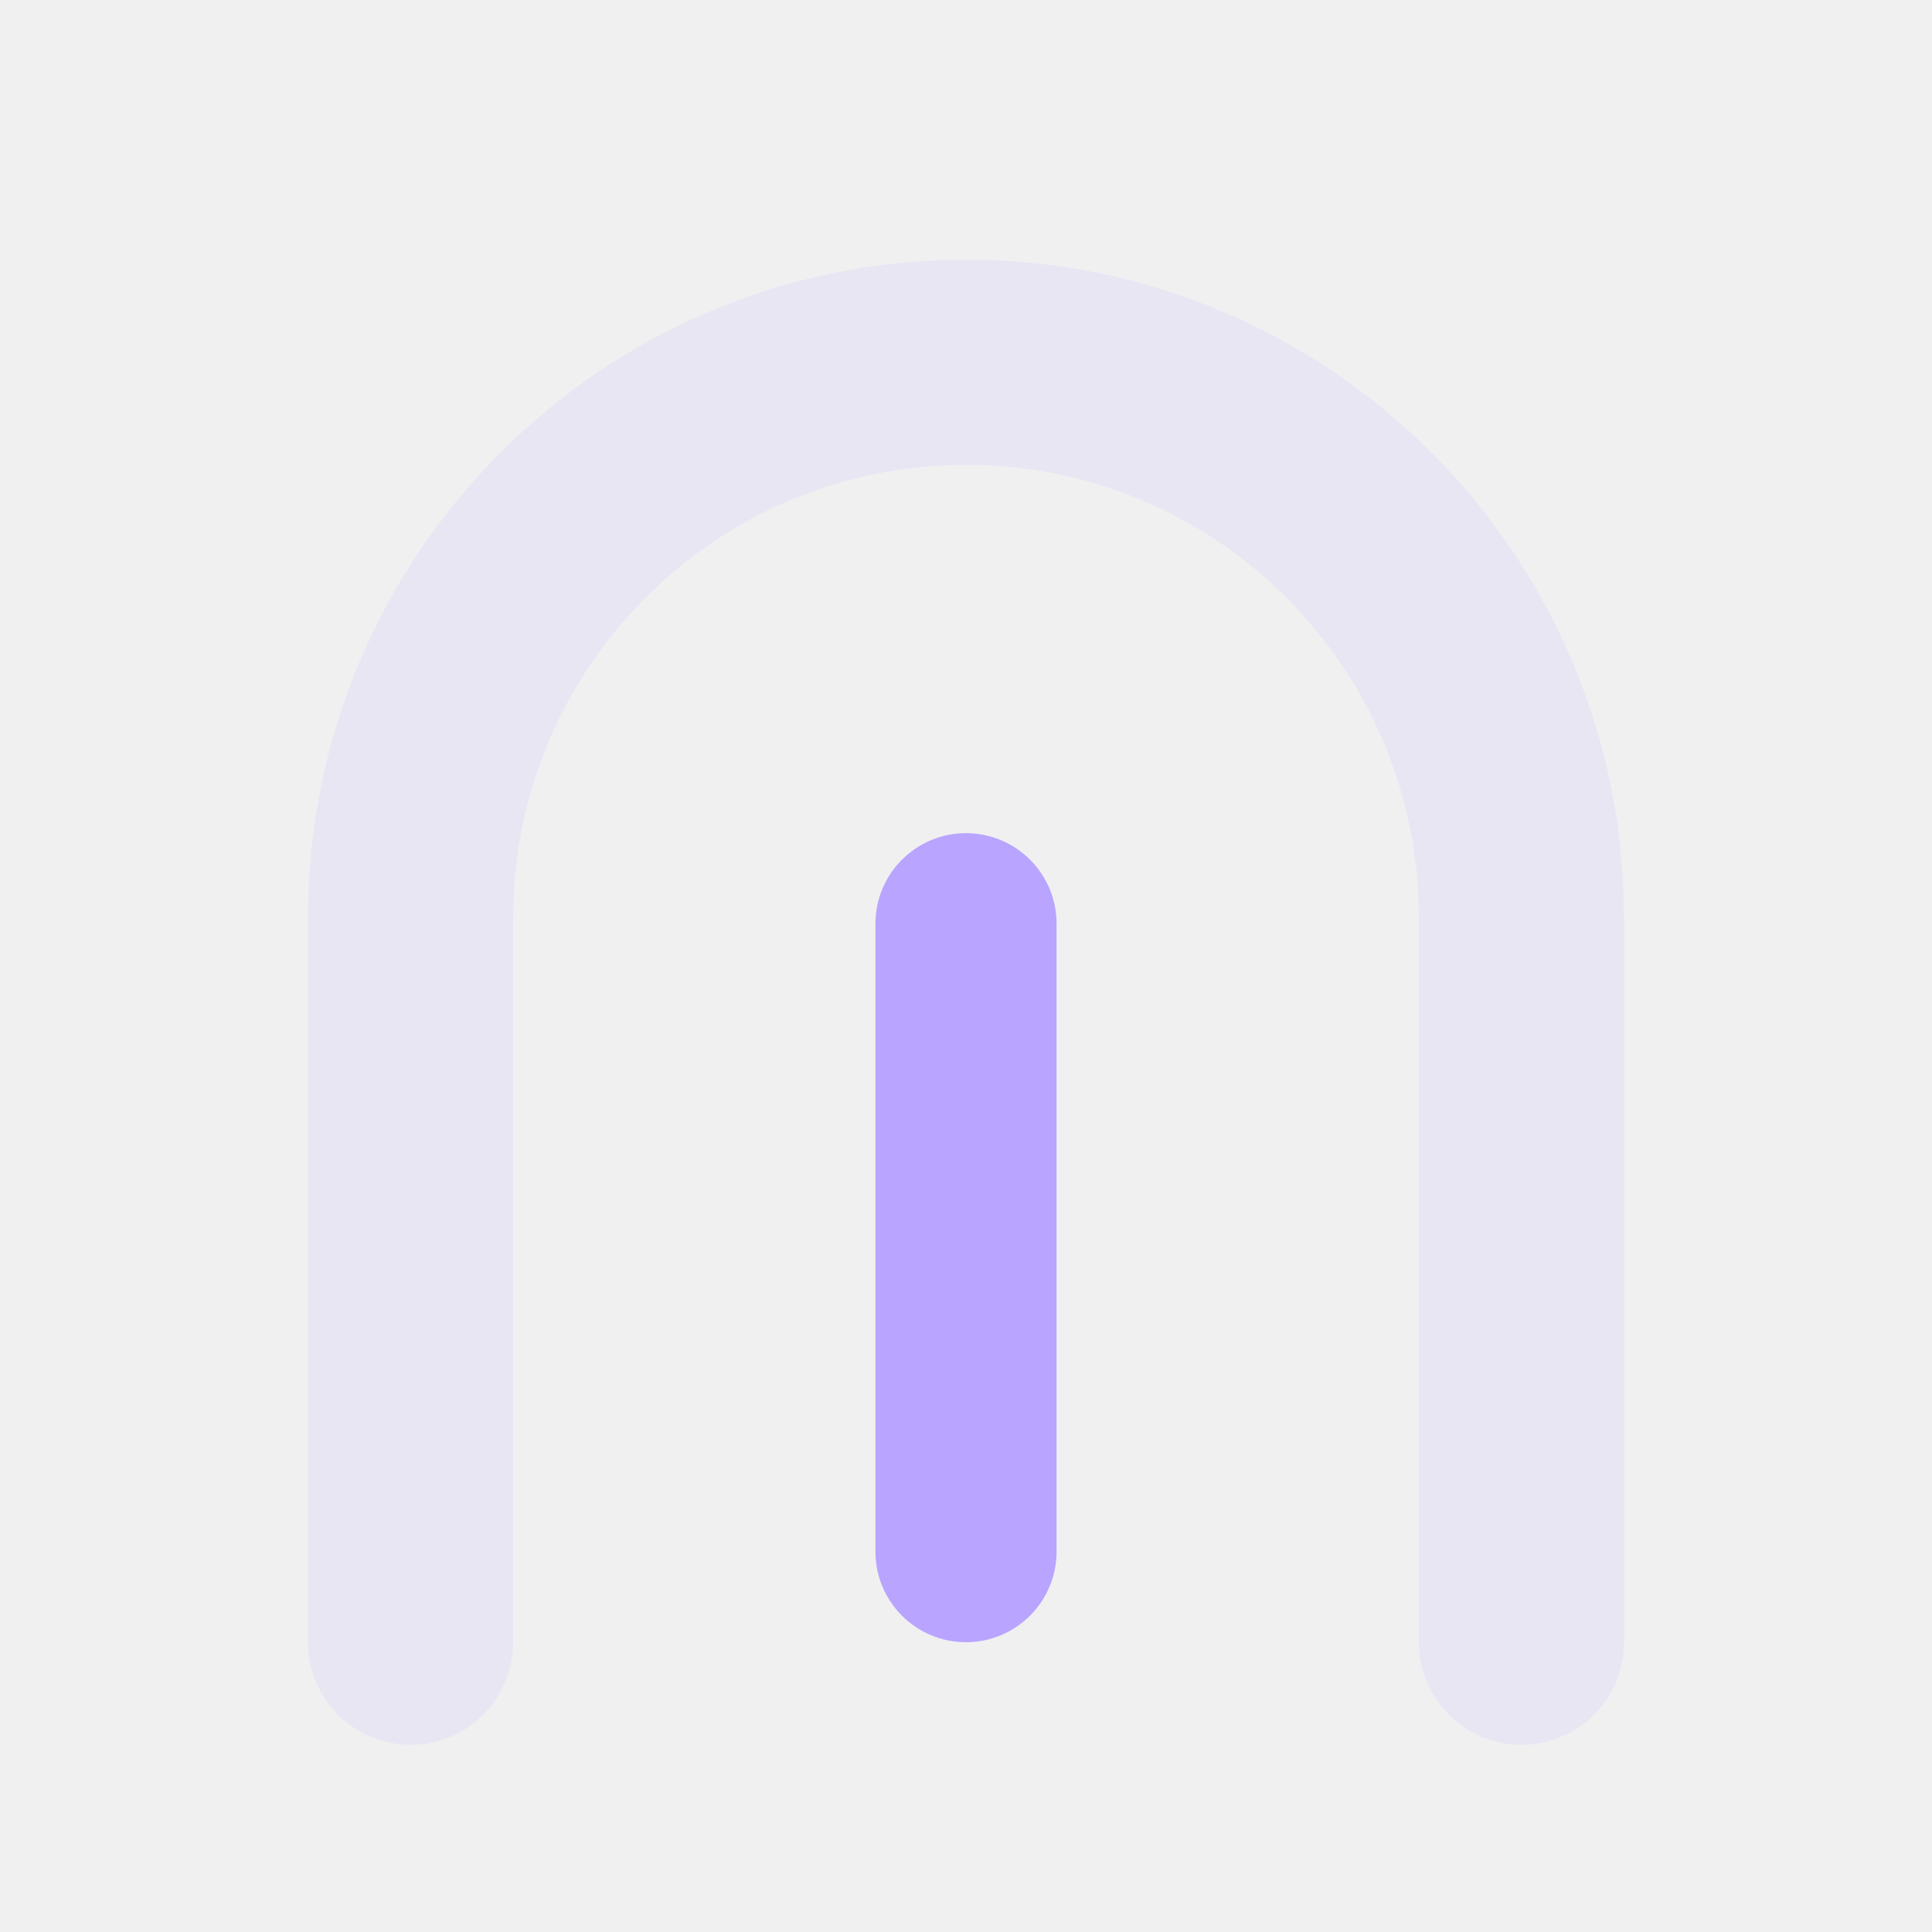
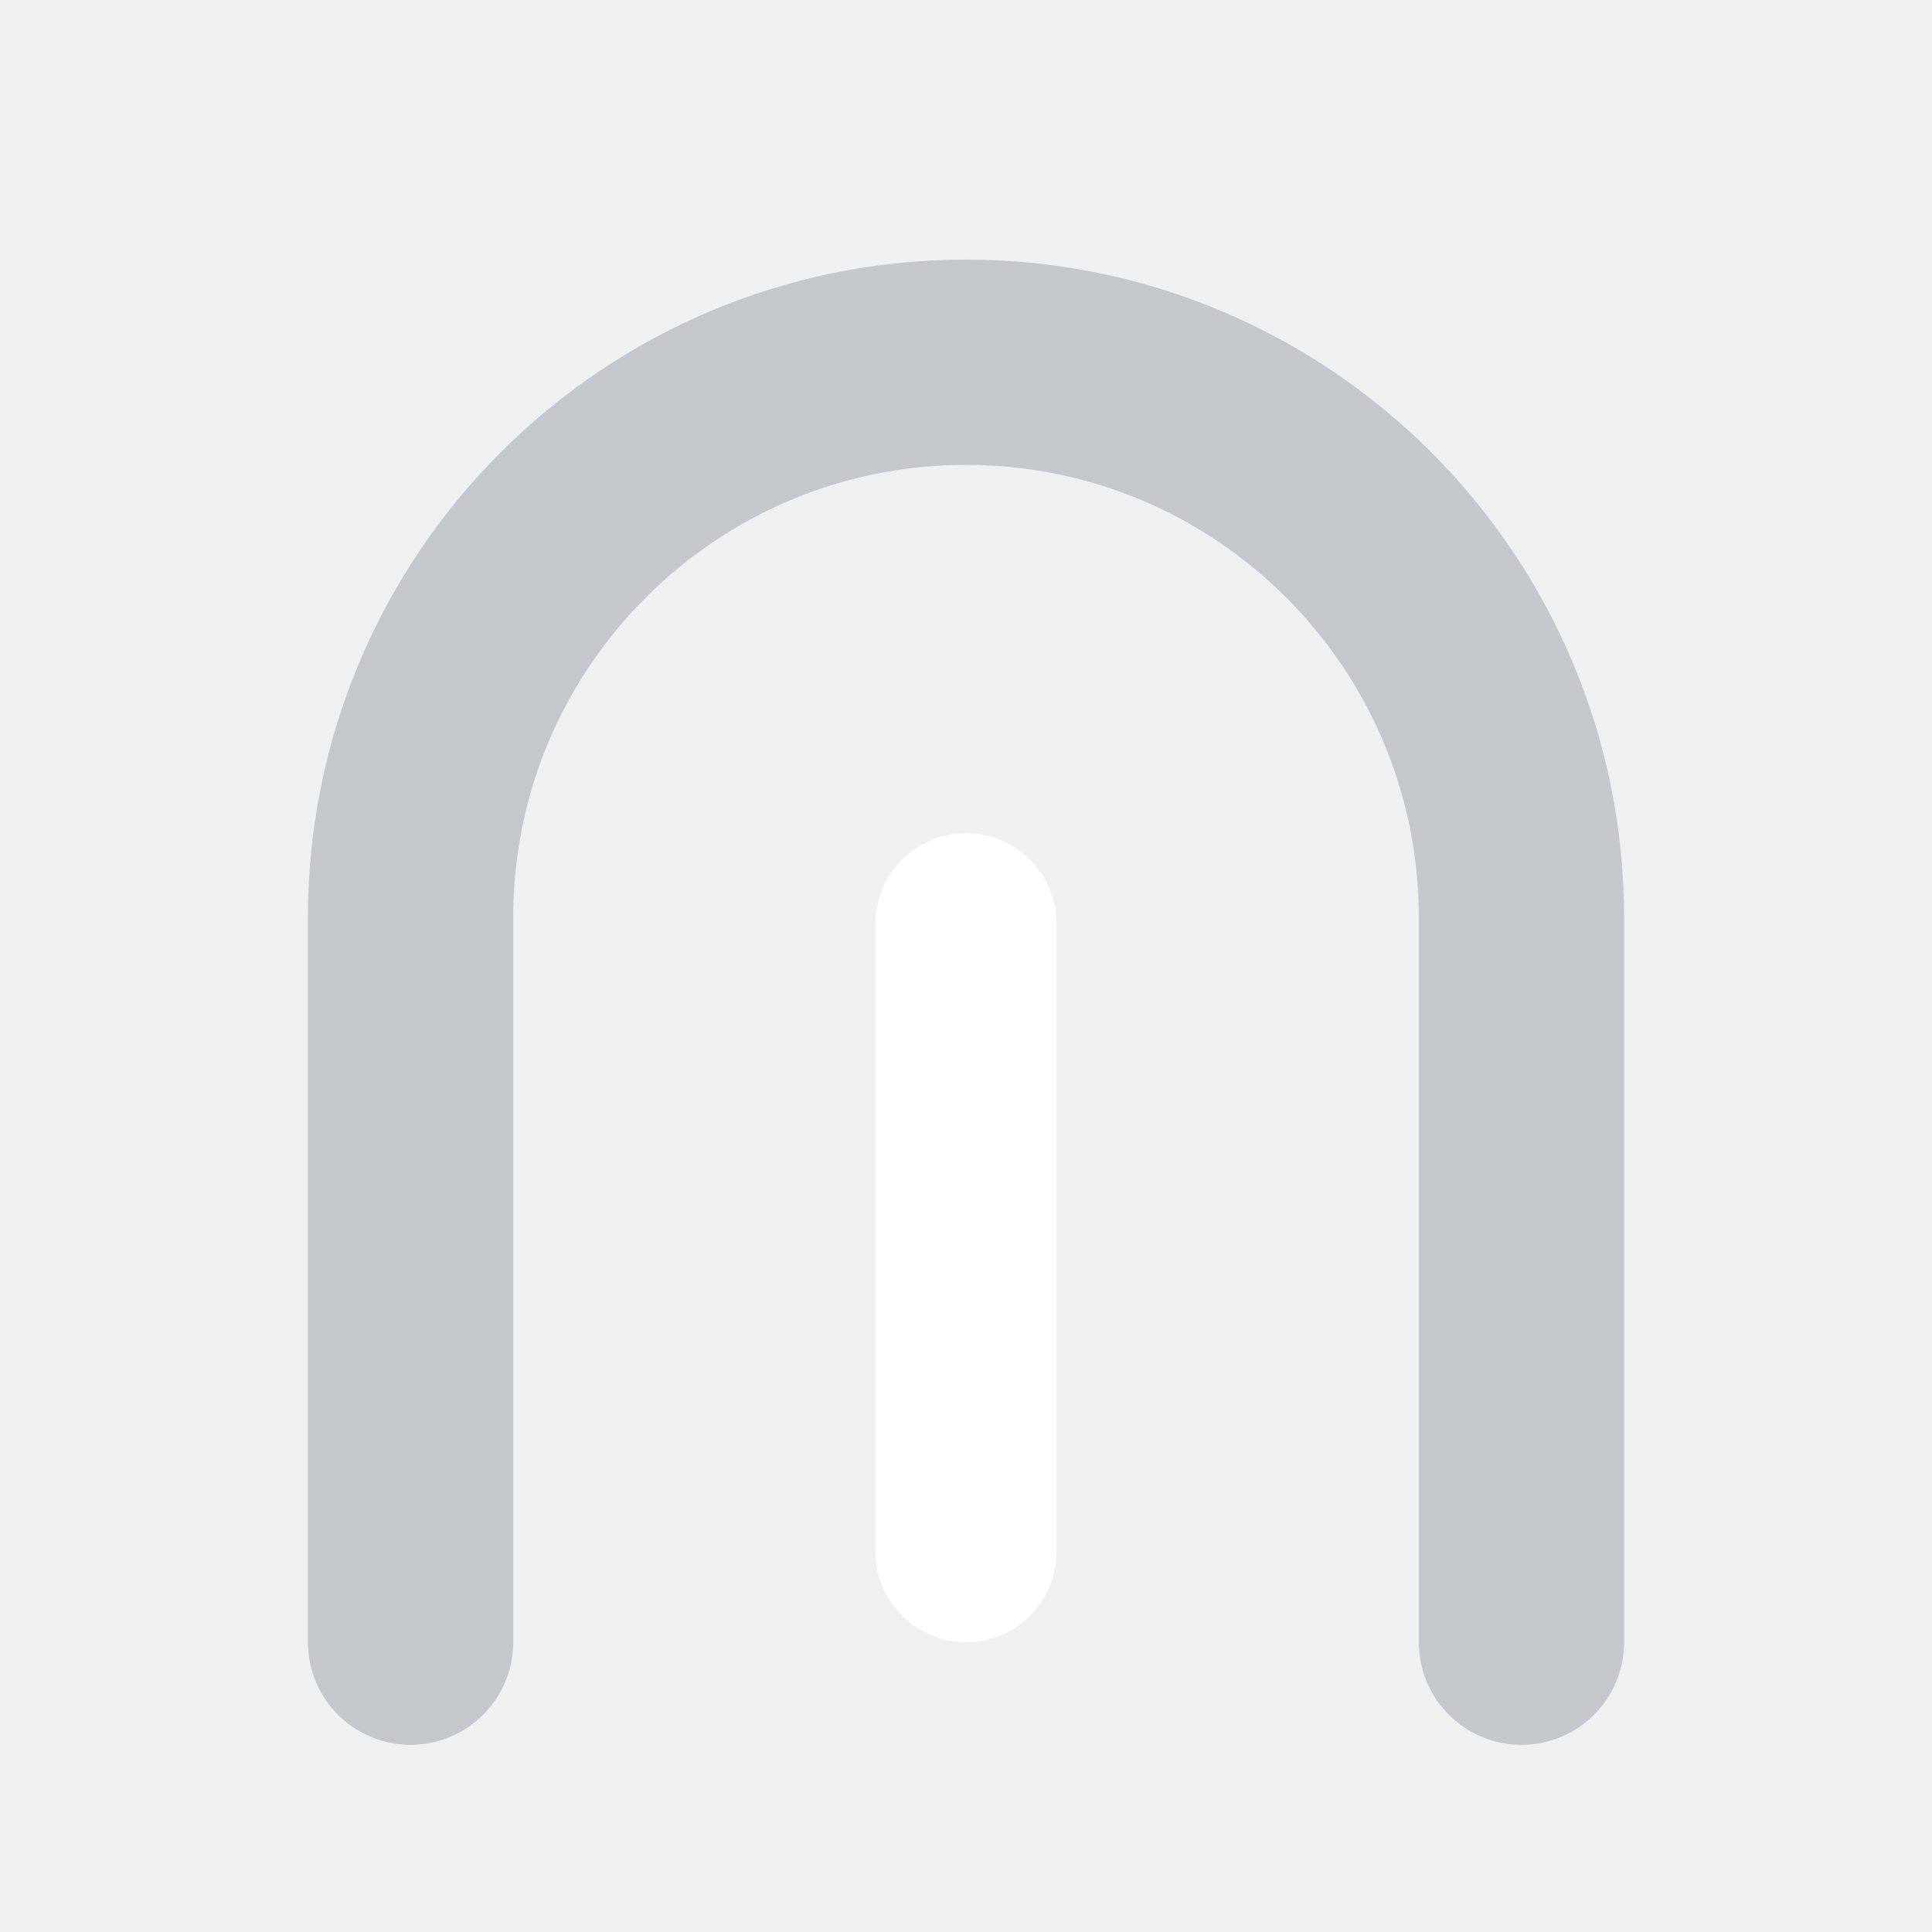
<svg xmlns="http://www.w3.org/2000/svg" viewBox="0 0 16 16">
-   <path d="M3.4 13.6V7.6a4.6 4.6 0 0 1 9.2 0v6" fill="none" stroke="#e9e6f4" stroke-width="1.7" stroke-linecap="round" />
-   <rect x="7.25" y="6.9" width="1.5" height="6.7" rx="0.75" fill="#b9a4ff" />
+   <path d="M3.4 13.6V7.6a4.6 4.6 0 0 1 9.2 0v6" fill="none" stroke="#c4c7cc" stroke-width="1.7" stroke-linecap="round" />
+   <rect x="7.25" y="6.9" width="1.5" height="6.7" rx="0.75" fill="#ffffff" />
</svg>
